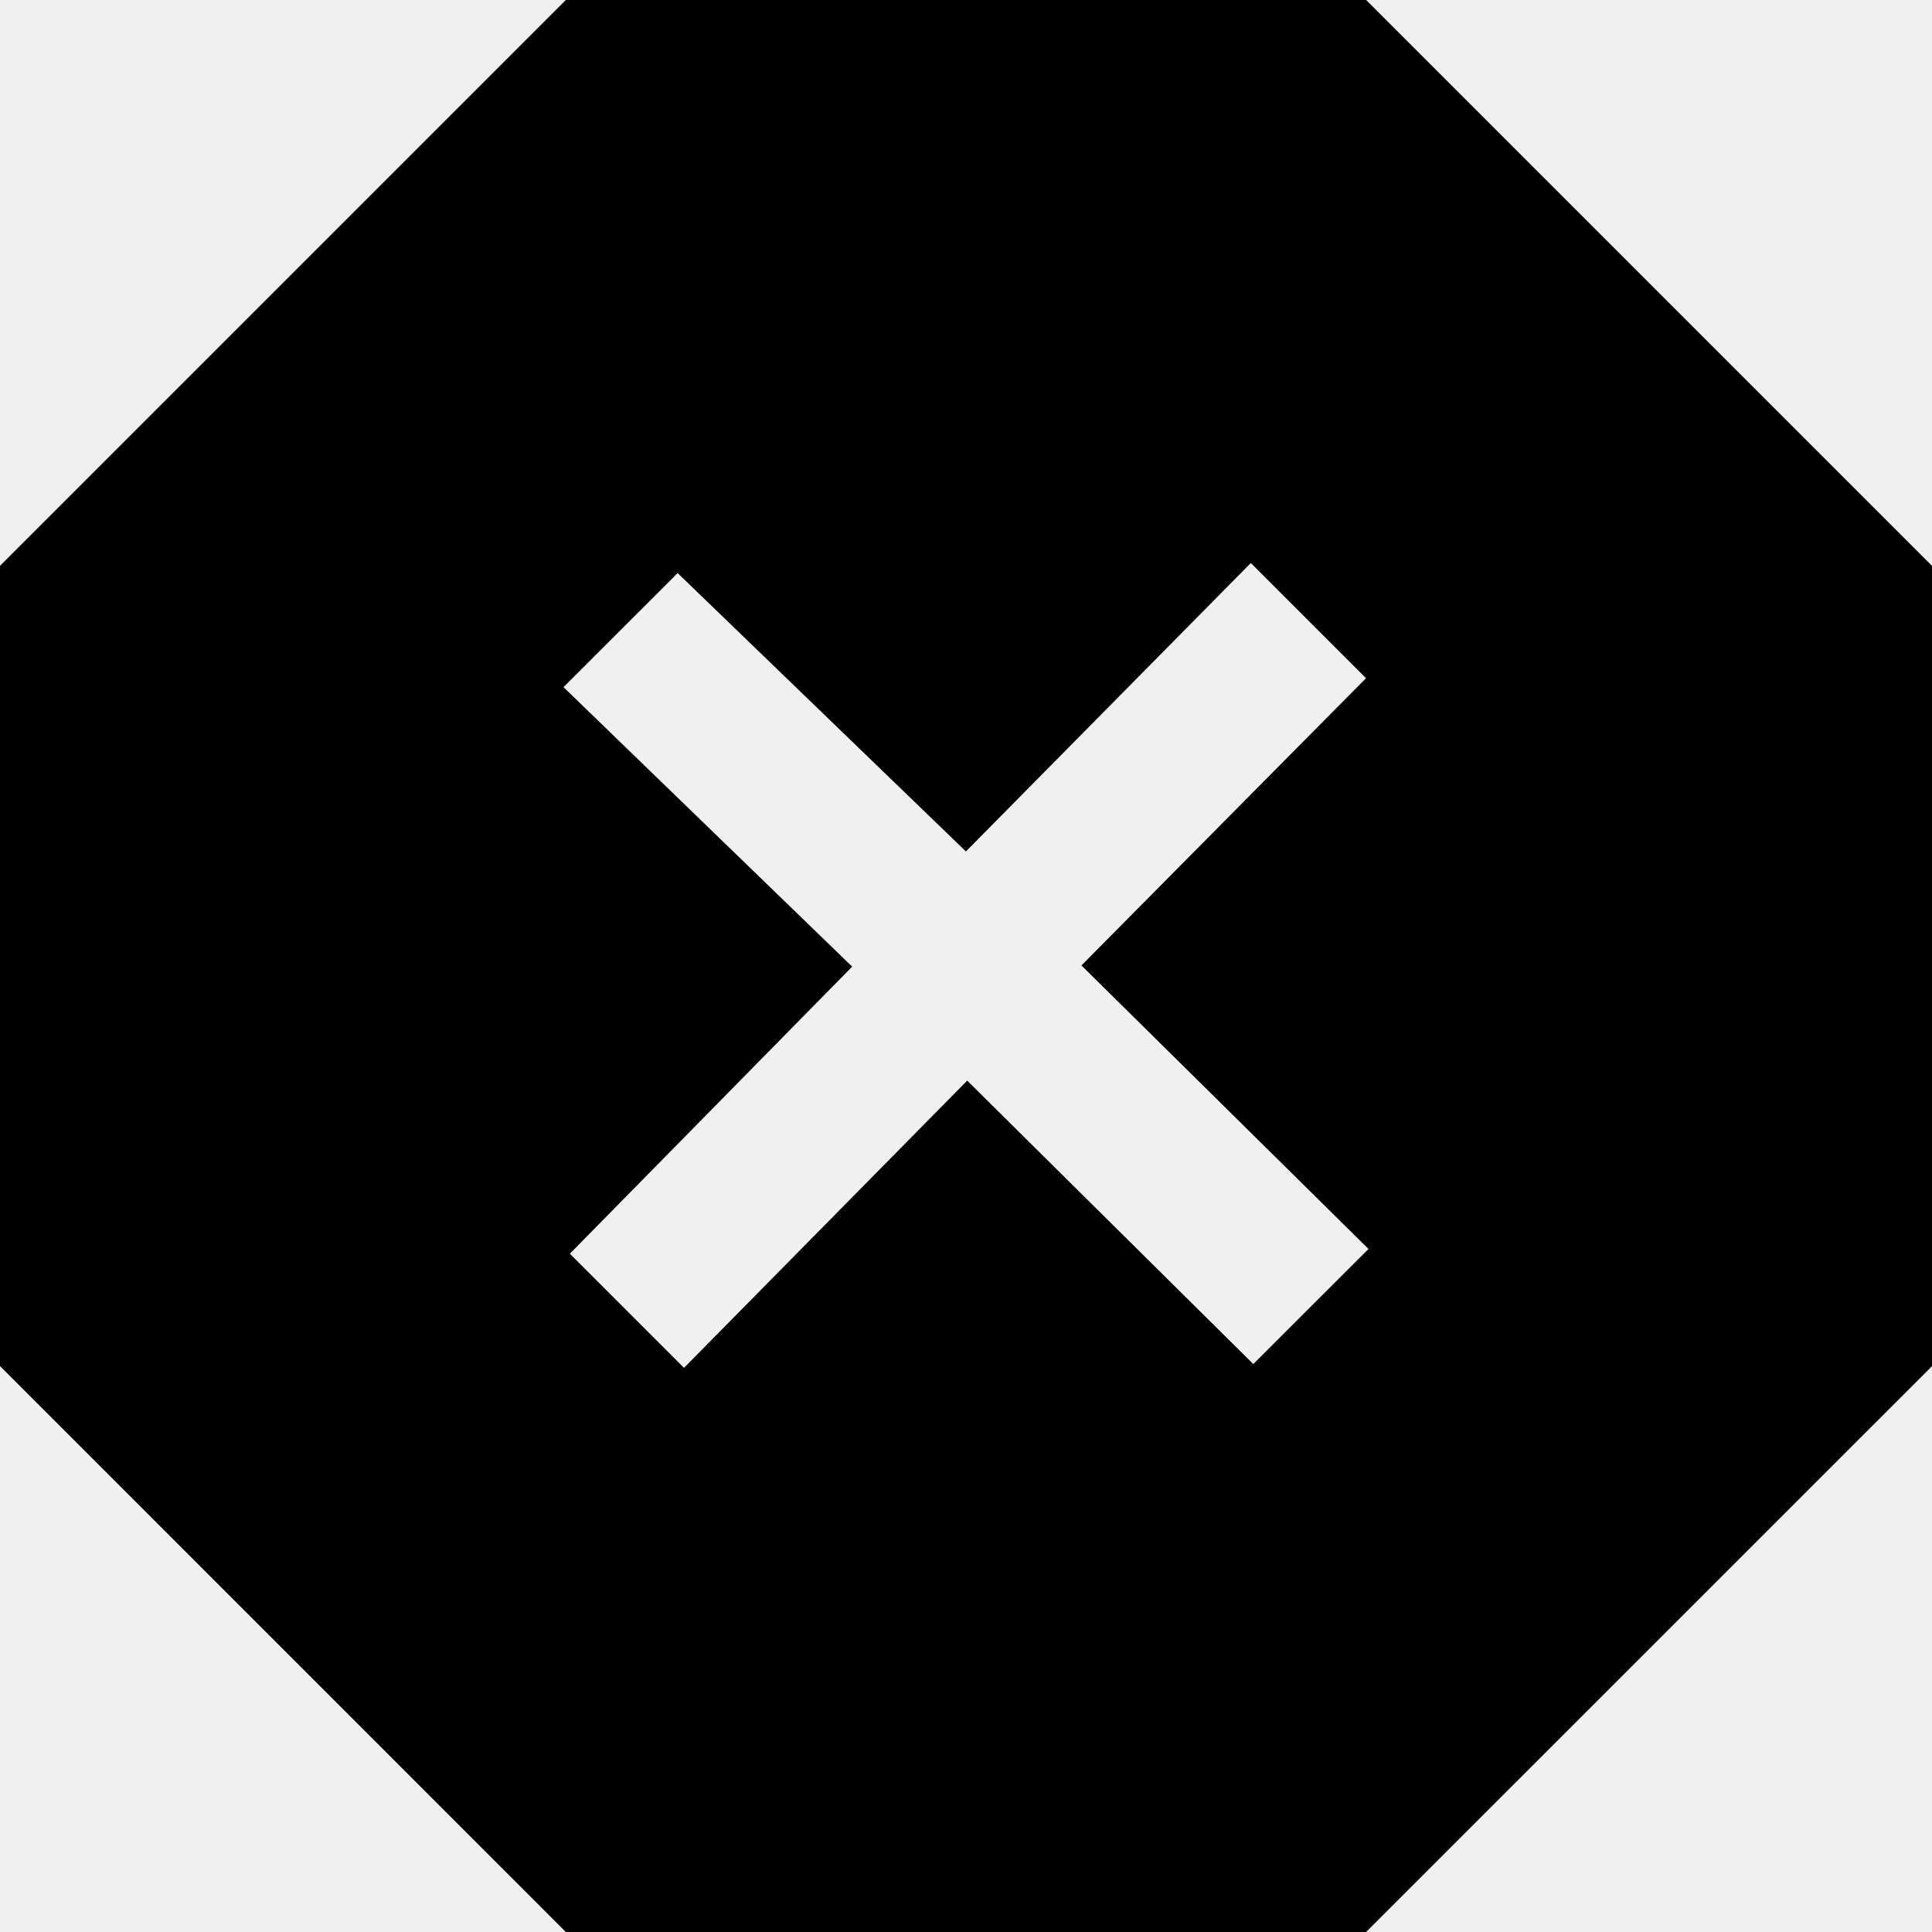
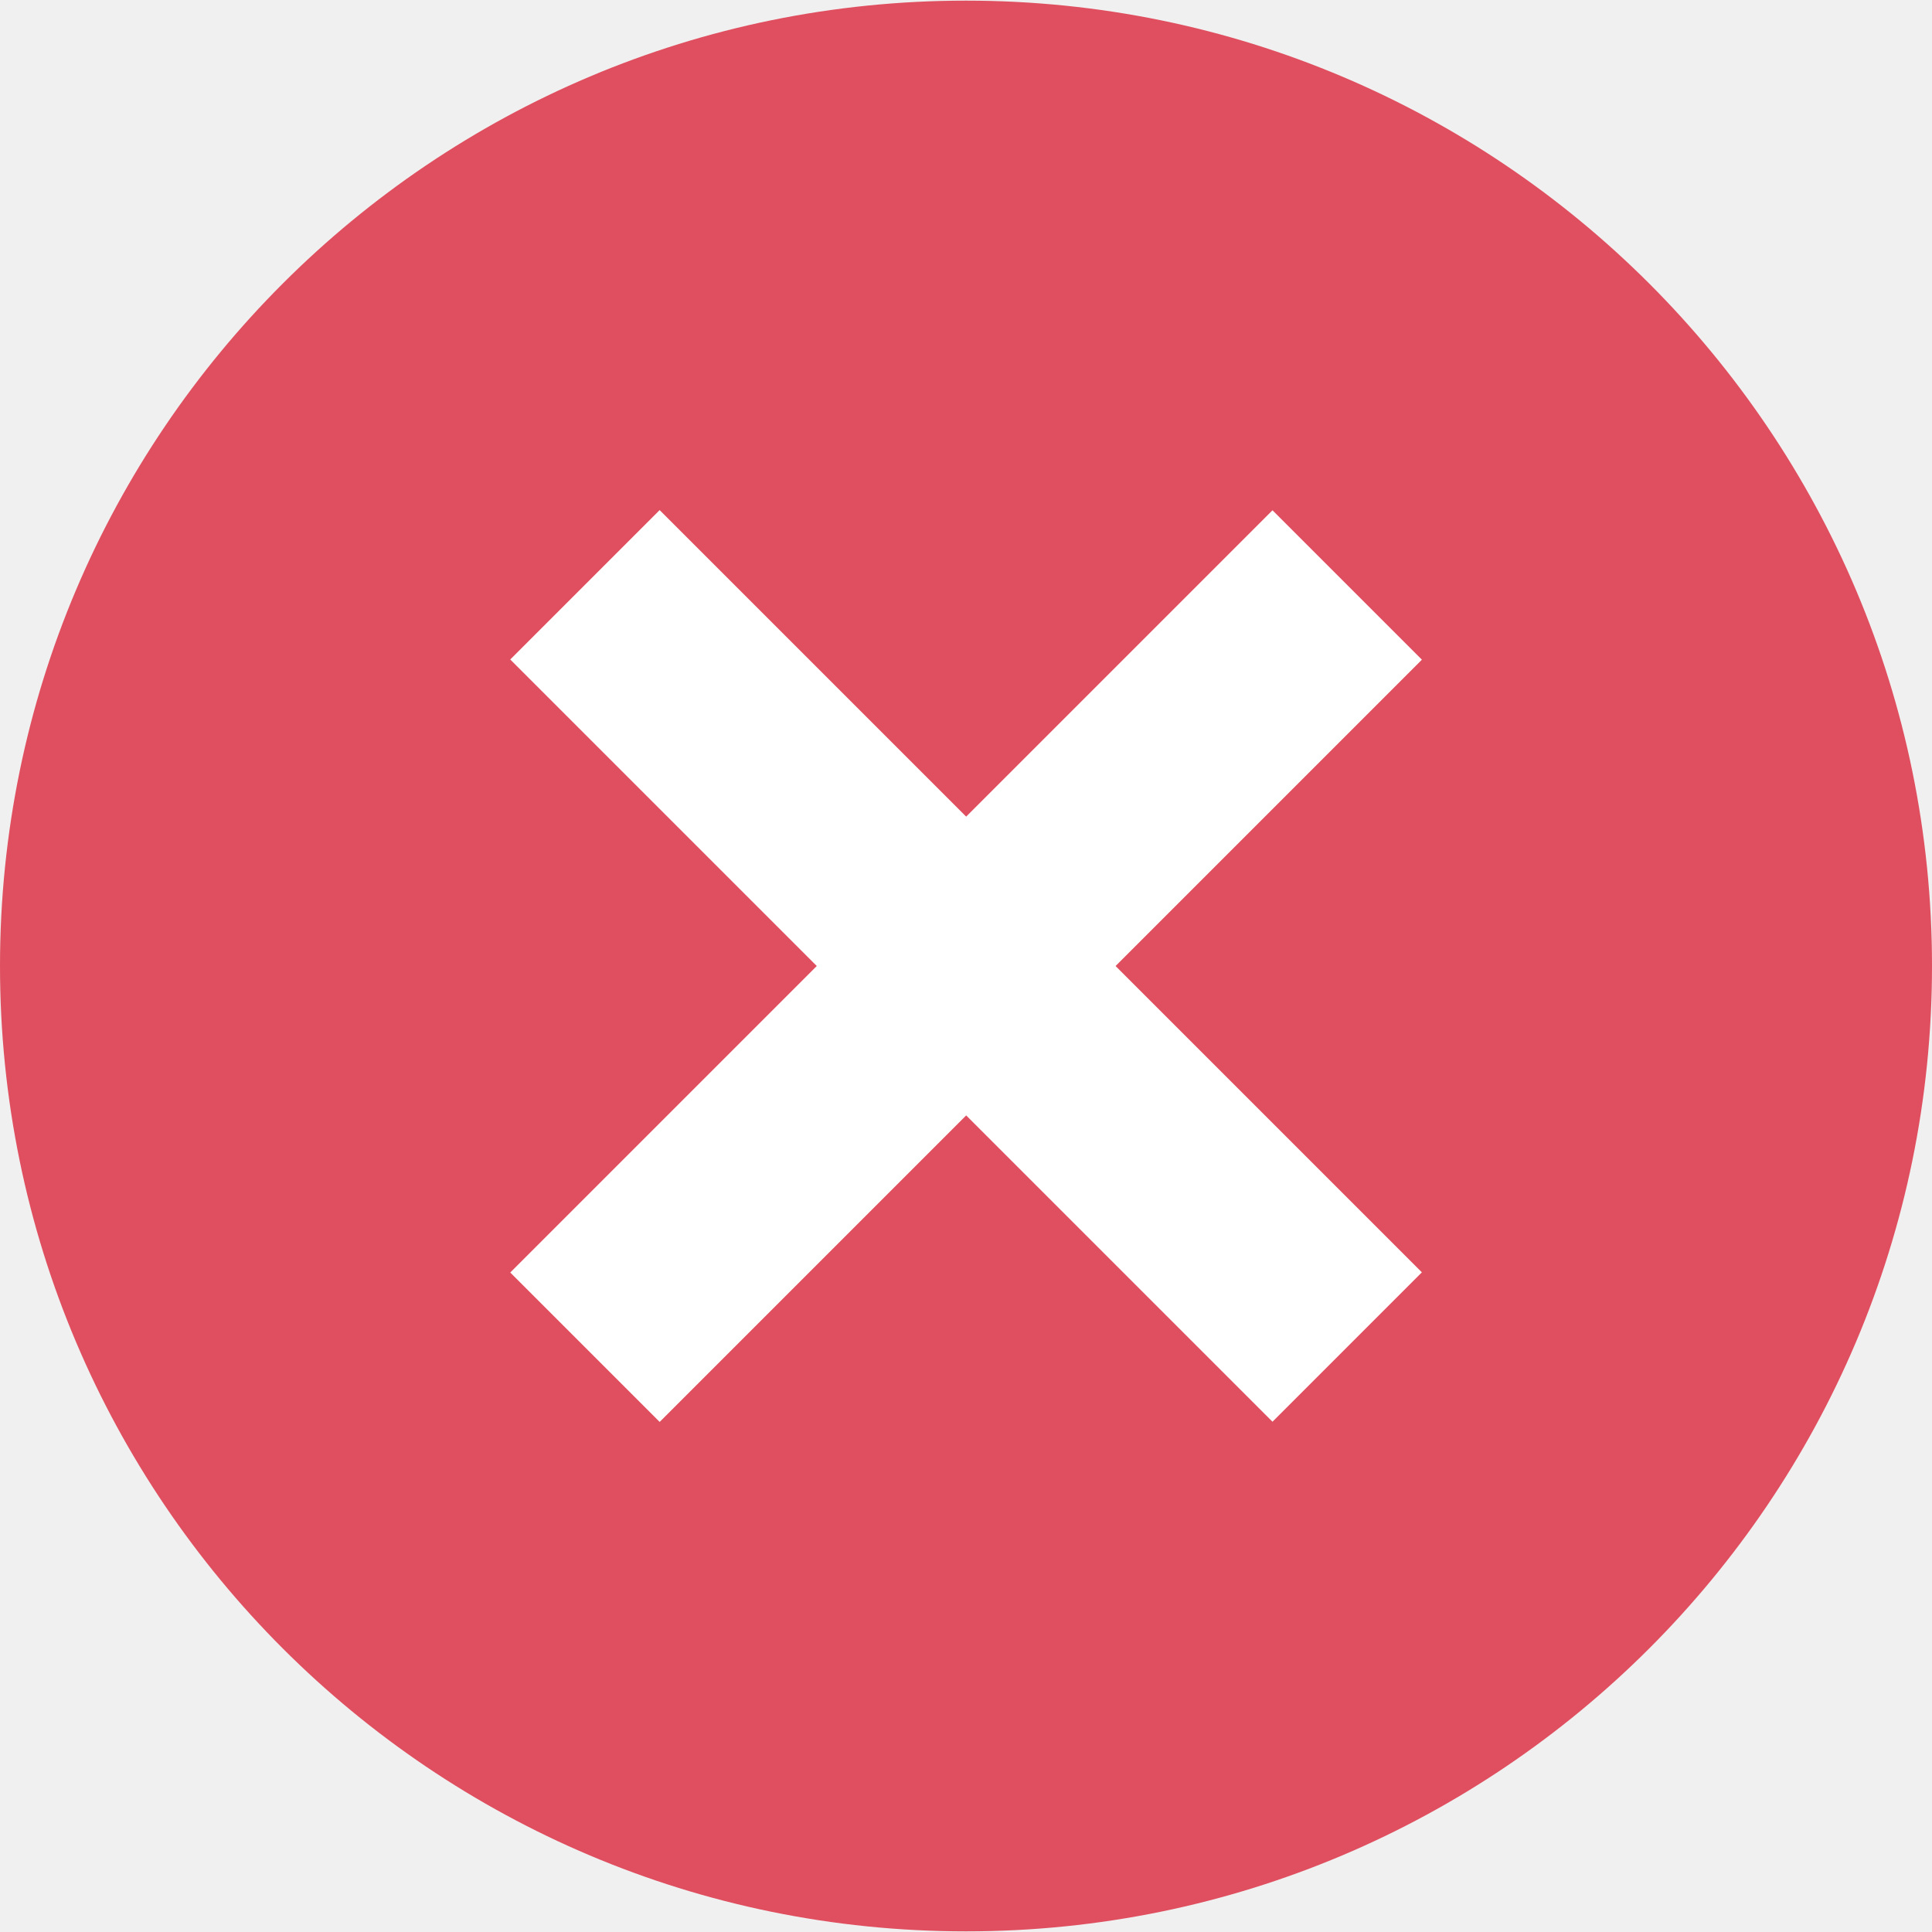
- <svg xmlns="http://www.w3.org/2000/svg" width="24" height="24" viewBox="0 0 24 24">
-   <path d="M16.971 0h-9.942l-7.029 7.029v9.941l7.029 7.03h9.941l7.03-7.029v-9.942l-7.029-7.029zm-1.402 16.945l-3.554-3.521-3.518 3.568-1.418-1.418 3.507-3.566-3.586-3.472 1.418-1.417 3.581 3.458 3.539-3.583 1.431 1.431-3.535 3.568 3.566 3.522-1.431 1.43z" />
+ <svg xmlns="http://www.w3.org/2000/svg" viewBox="0 0 512 512">
+   <ellipse cx="256" cy="256" rx="256" ry="255.832" fill="#e04f5f" />
+   <g fill="#fff">
+     <path d="M376.812 337.18l-39.592 39.593-201.998-201.999 39.592-39.592z" />
+     <path d="M376.818 174.825L174.819 376.824l-39.592-39.592 201.999-201.999z" />
+   </g>
</svg>
